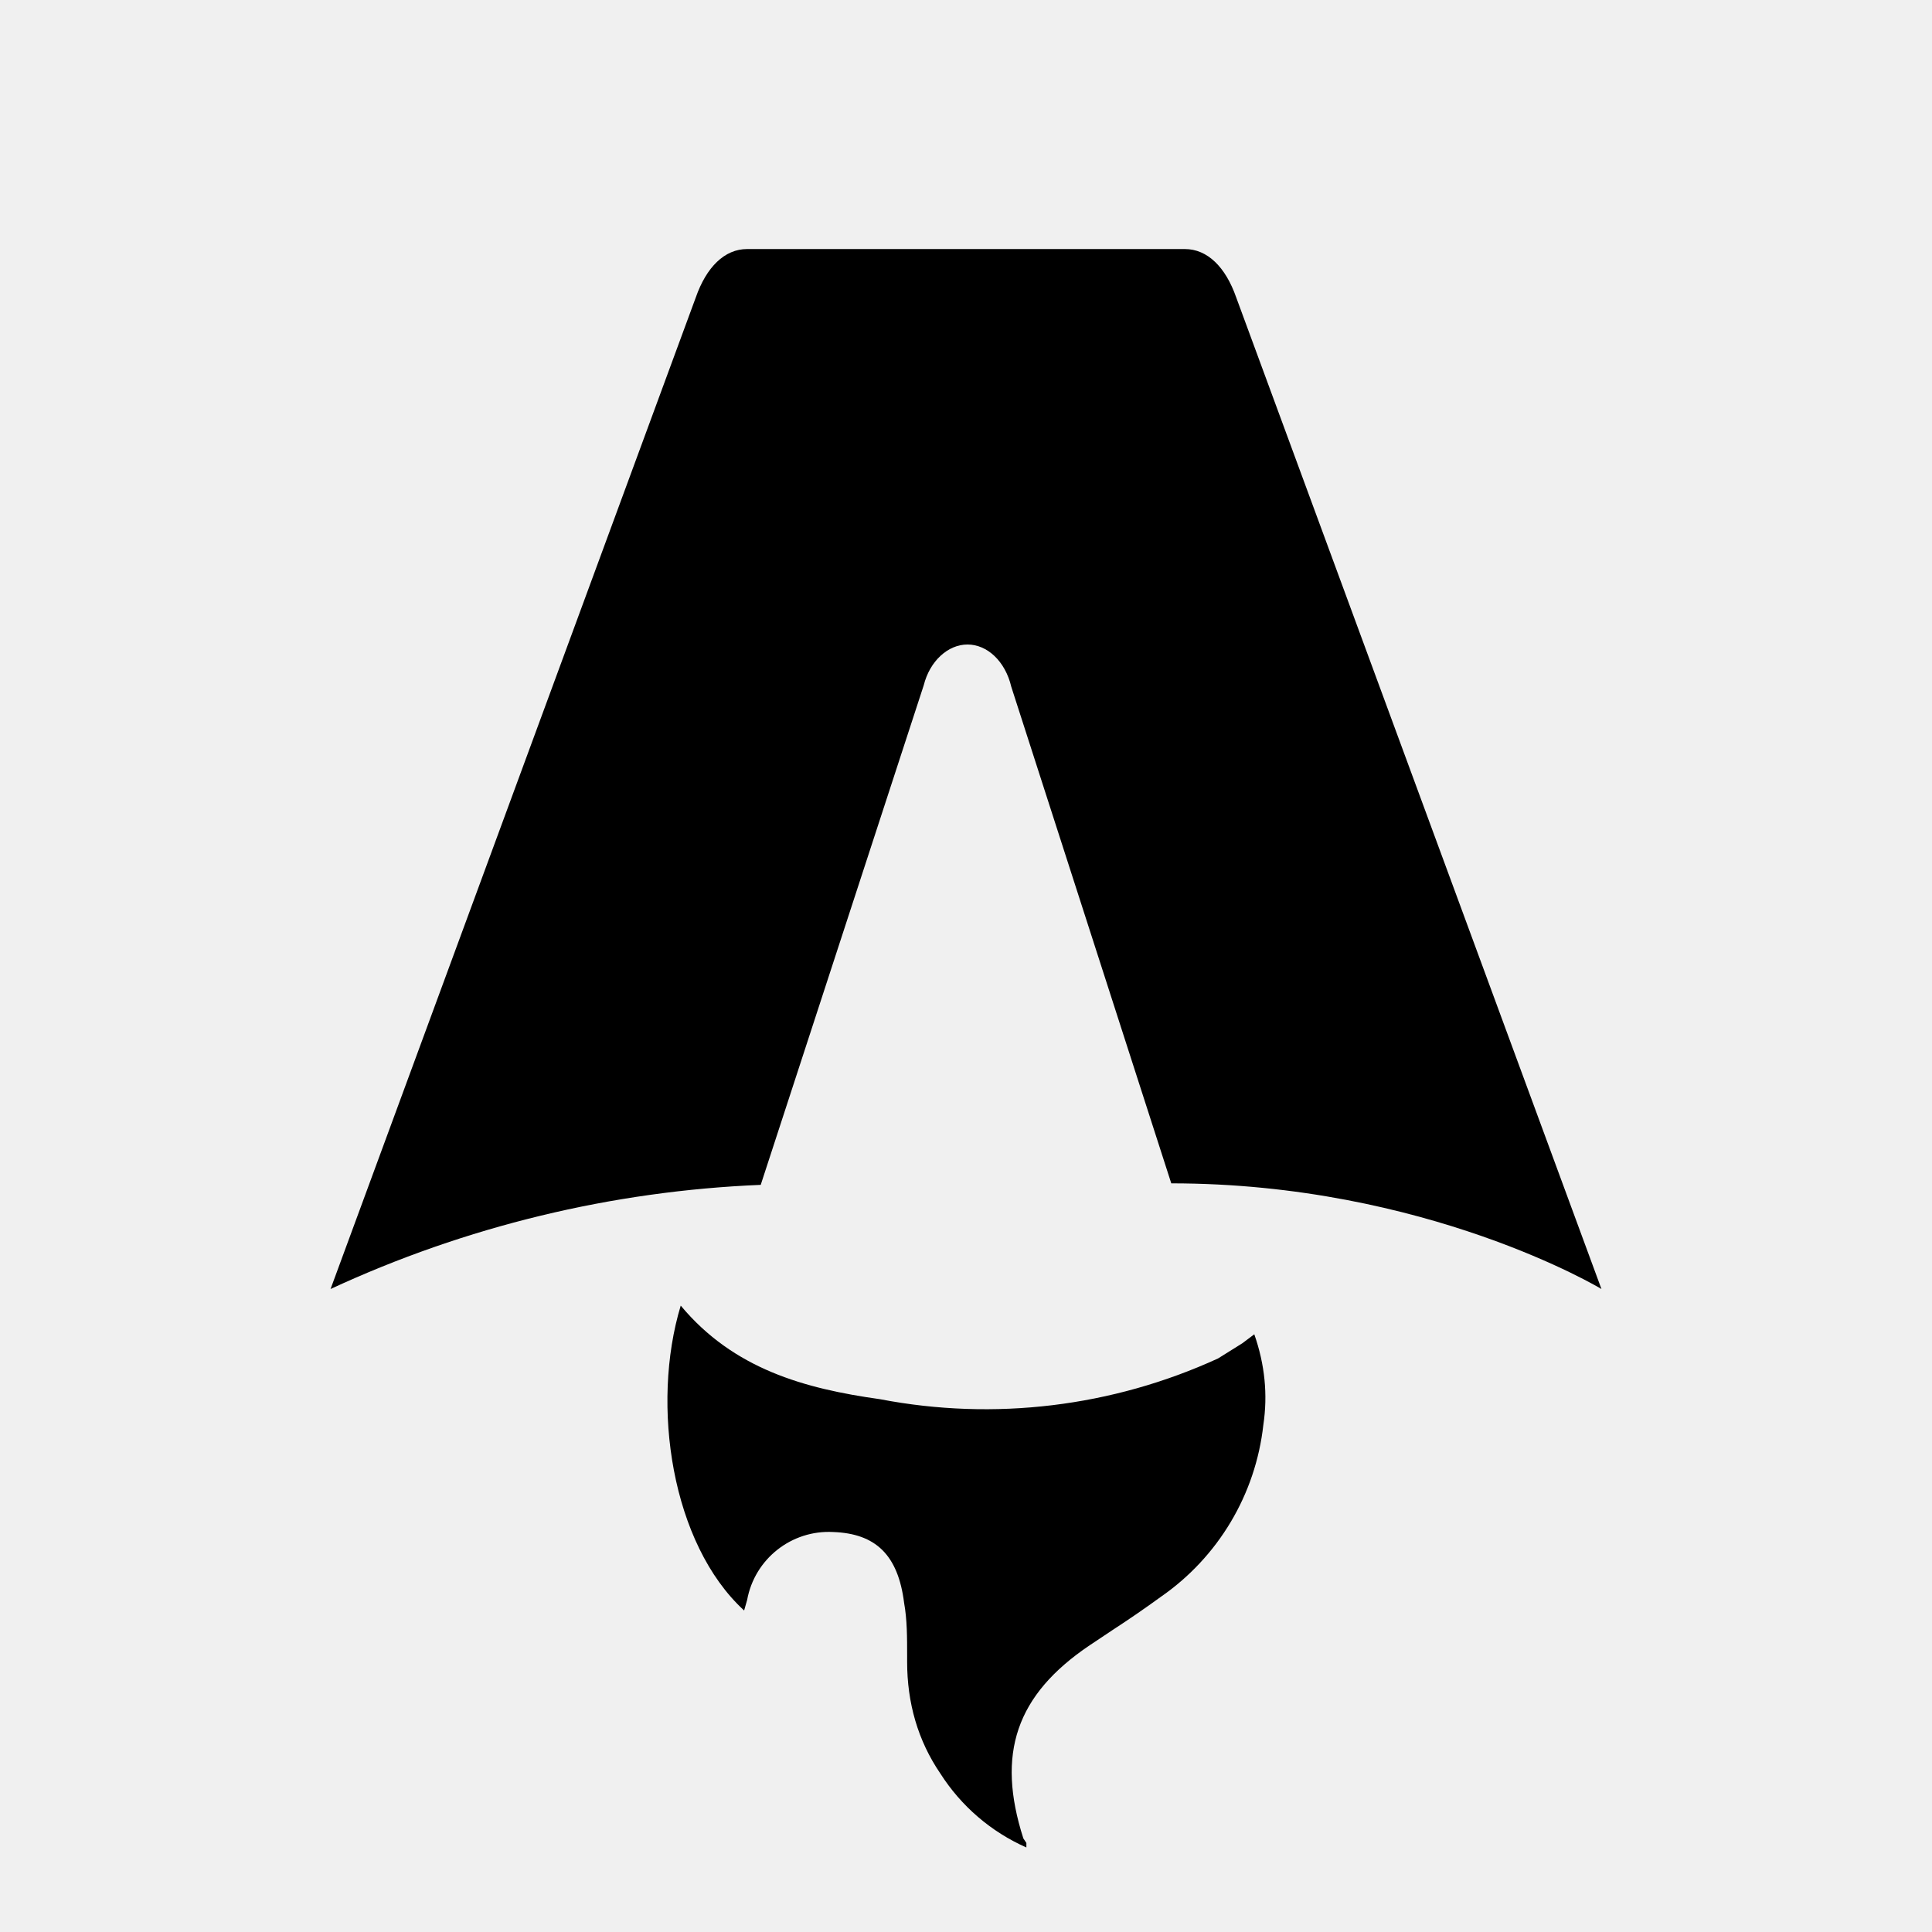
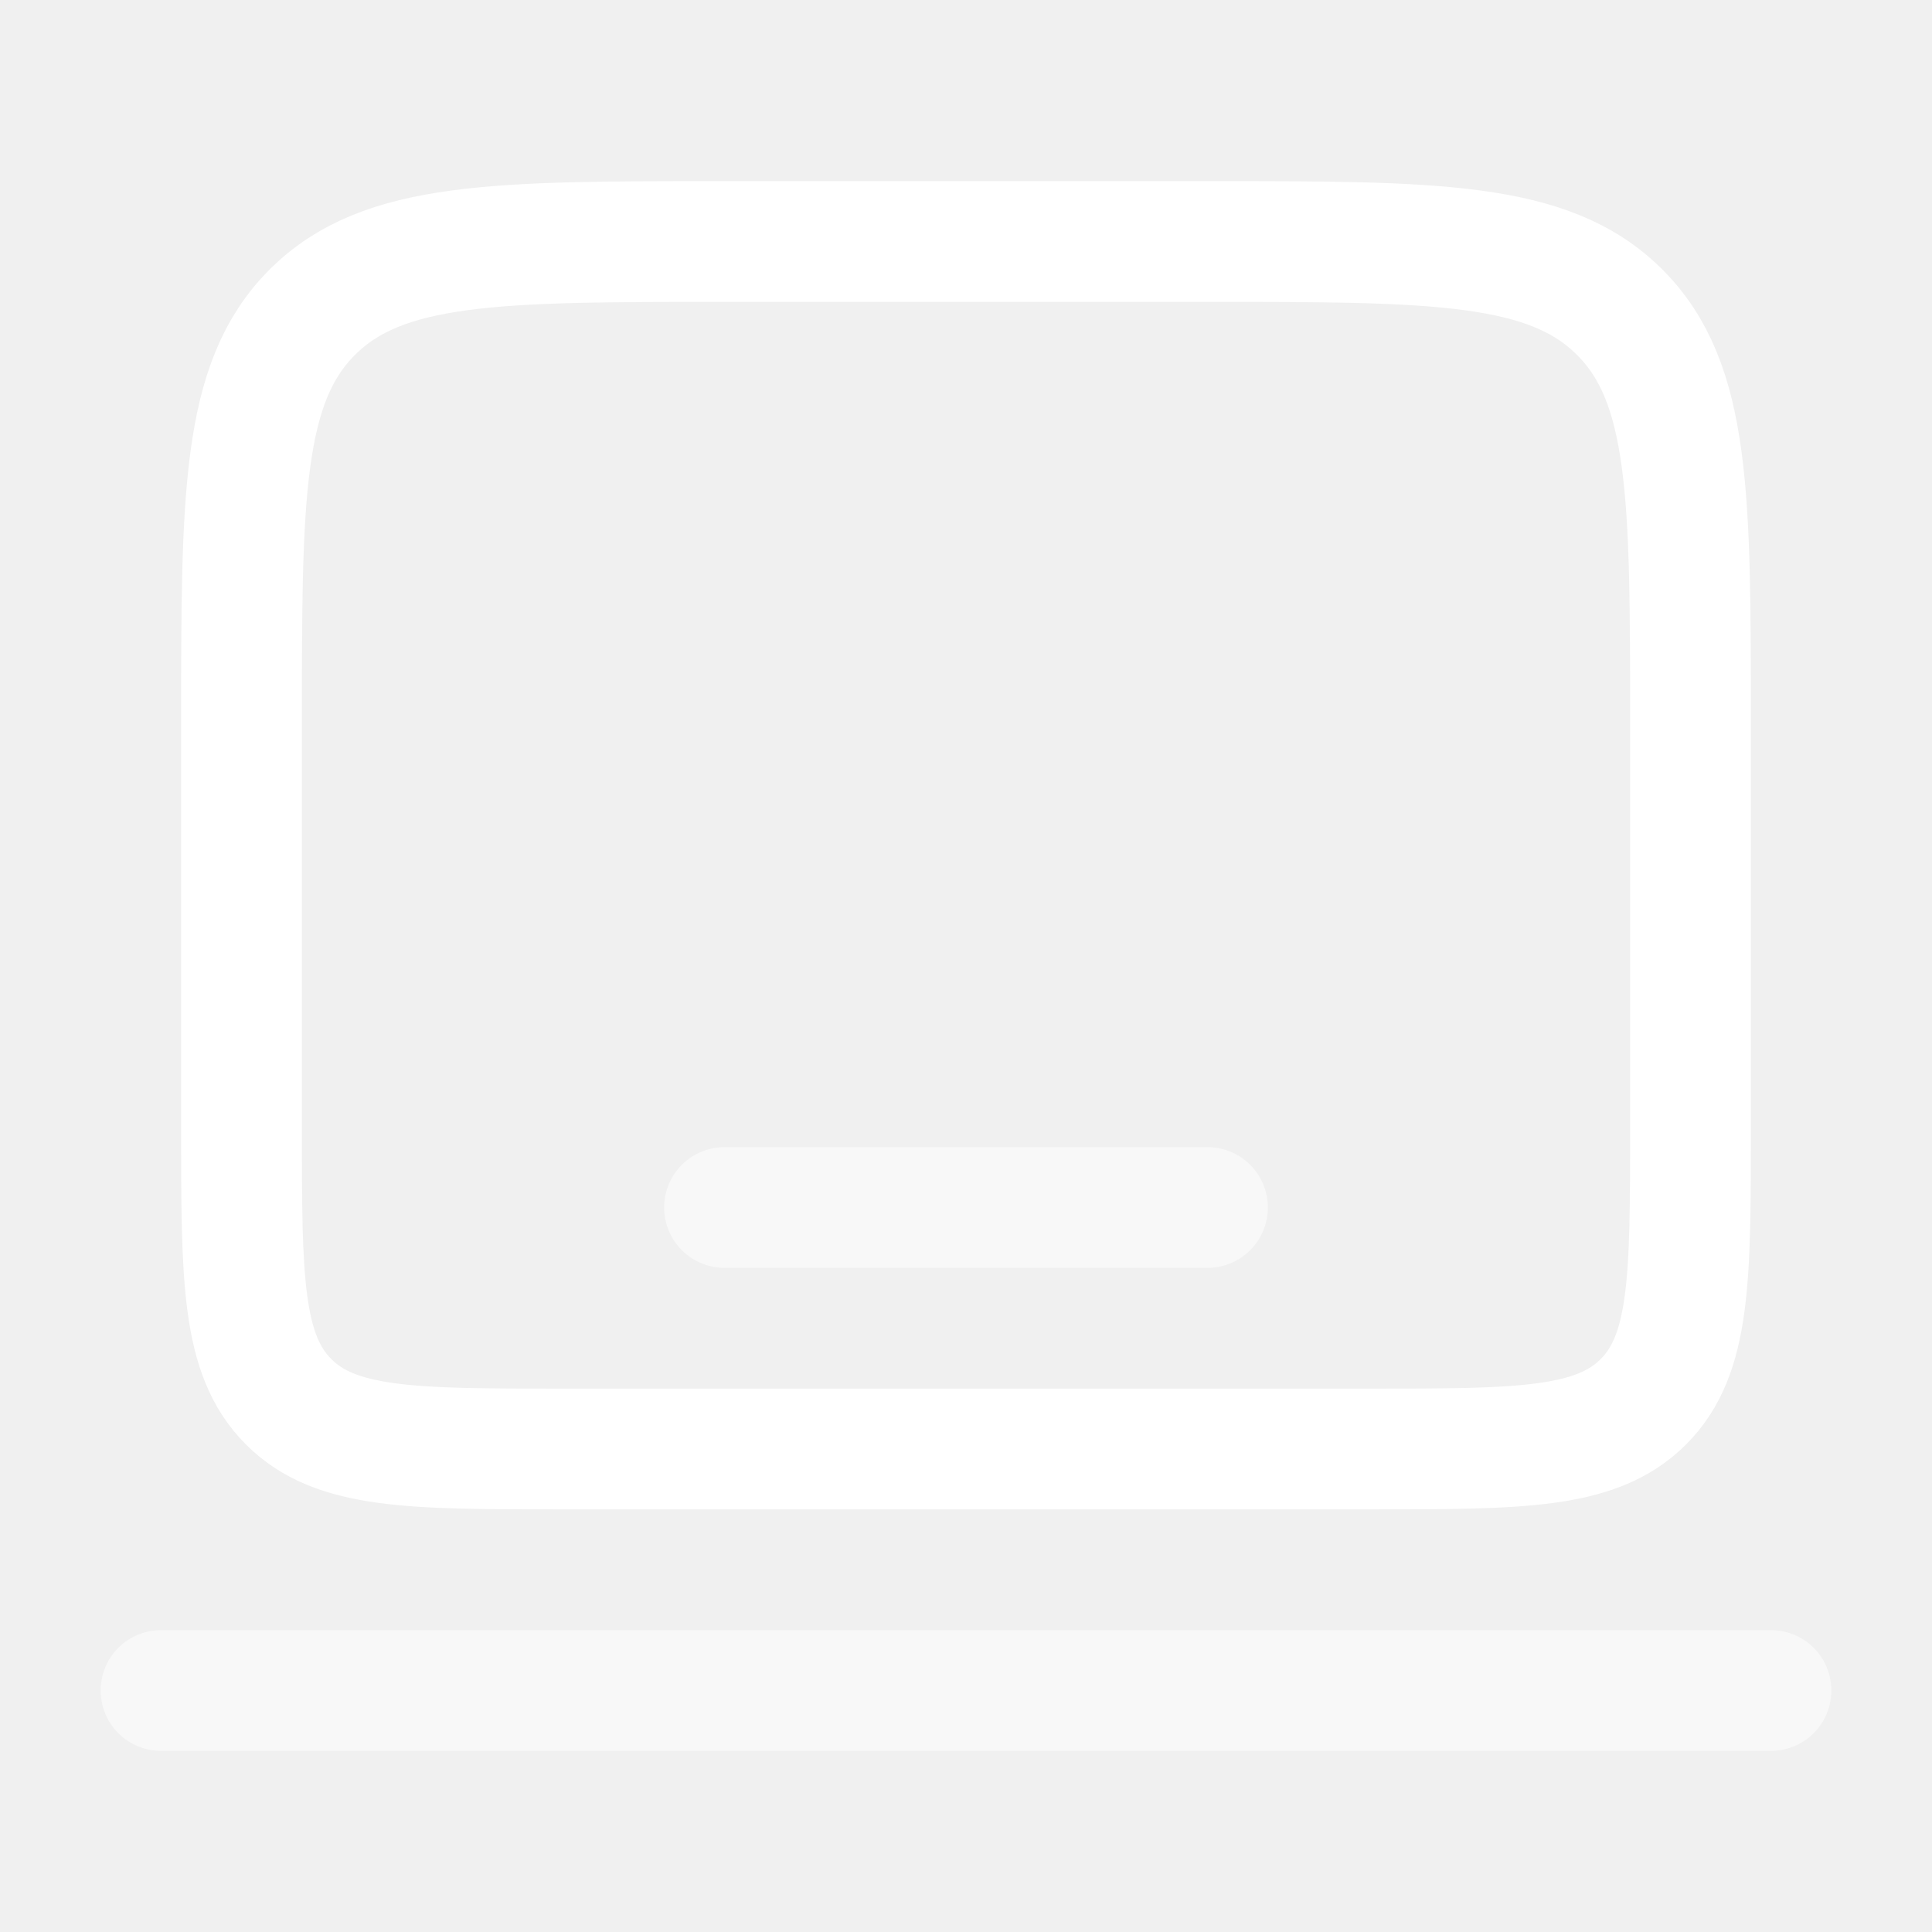
- <svg xmlns="http://www.w3.org/2000/svg" fill="none" viewBox="0 0 128 128">
-   <path d="M50.4 78.5a75.1 75.1 0 0 0-28.5 6.9l24.2-65.7c.7-2 1.9-3.2 3.4-3.2h29c1.5 0 2.7 1.2 3.4 3.2l24.2 65.7s-11.6-7-28.5-7L67 45.5c-.4-1.7-1.6-2.8-2.9-2.8-1.3 0-2.5 1.1-2.9 2.7L50.4 78.5Zm-1.1 28.2Zm-4.2-20.2c-2 6.6-.6 15.8 4.2 20.2a17.5 17.5 0 0 1 .2-.7 5.5 5.5 0 0 1 5.7-4.5c2.8.1 4.3 1.5 4.7 4.7.2 1.1.2 2.3.2 3.5v.4c0 2.7.7 5.2 2.2 7.4a13 13 0 0 0 5.7 4.9v-.3l-.2-.3c-1.8-5.6-.5-9.5 4.4-12.8l1.5-1a73 73 0 0 0 3.2-2.2 16 16 0 0 0 6.8-11.4c.3-2 .1-4-.6-6l-.8.6-1.6 1a37 37 0 0 1-22.4 2.7c-5-.7-9.7-2-13.2-6.2Z" />
-   <style>
-         path { fill: #000; }
-         @media (prefers-color-scheme: dark) {
-             path { fill: #FFF; }
-         }
-     </style>
+ <svg xmlns="http://www.w3.org/2000/svg" width="800px" height="800px" viewBox="0 0 24 24" fill="none">
+   <g id="SVGRepo_bgCarrier" stroke-width="0" />
+   <g id="SVGRepo_tracerCarrier" stroke-linecap="round" stroke-linejoin="round" />
+   <g id="SVGRepo_iconCarrier">
+     <path d="M3 9C3 6.172 3 4.757 3.879 3.879C4.757 3 6.172 3 9 3H15C17.828 3 19.243 3 20.121 3.879C21 4.757 21 6.172 21 9V14C21 15.886 21 16.828 20.414 17.414C19.828 18 18.886 18 17 18H7C5.114 18 4.172 18 3.586 17.414C3 16.828 3 15.886 3 14V9Z" stroke="#ffffff" stroke-width="1.5" />
+     <path opacity="0.5" d="M22 21H2" stroke="#ffffff" stroke-width="1.5" stroke-linecap="round" />
+     <path opacity="0.5" d="M15 15H9" stroke="#ffffff" stroke-width="1.5" stroke-linecap="round" />
+   </g>
</svg>
